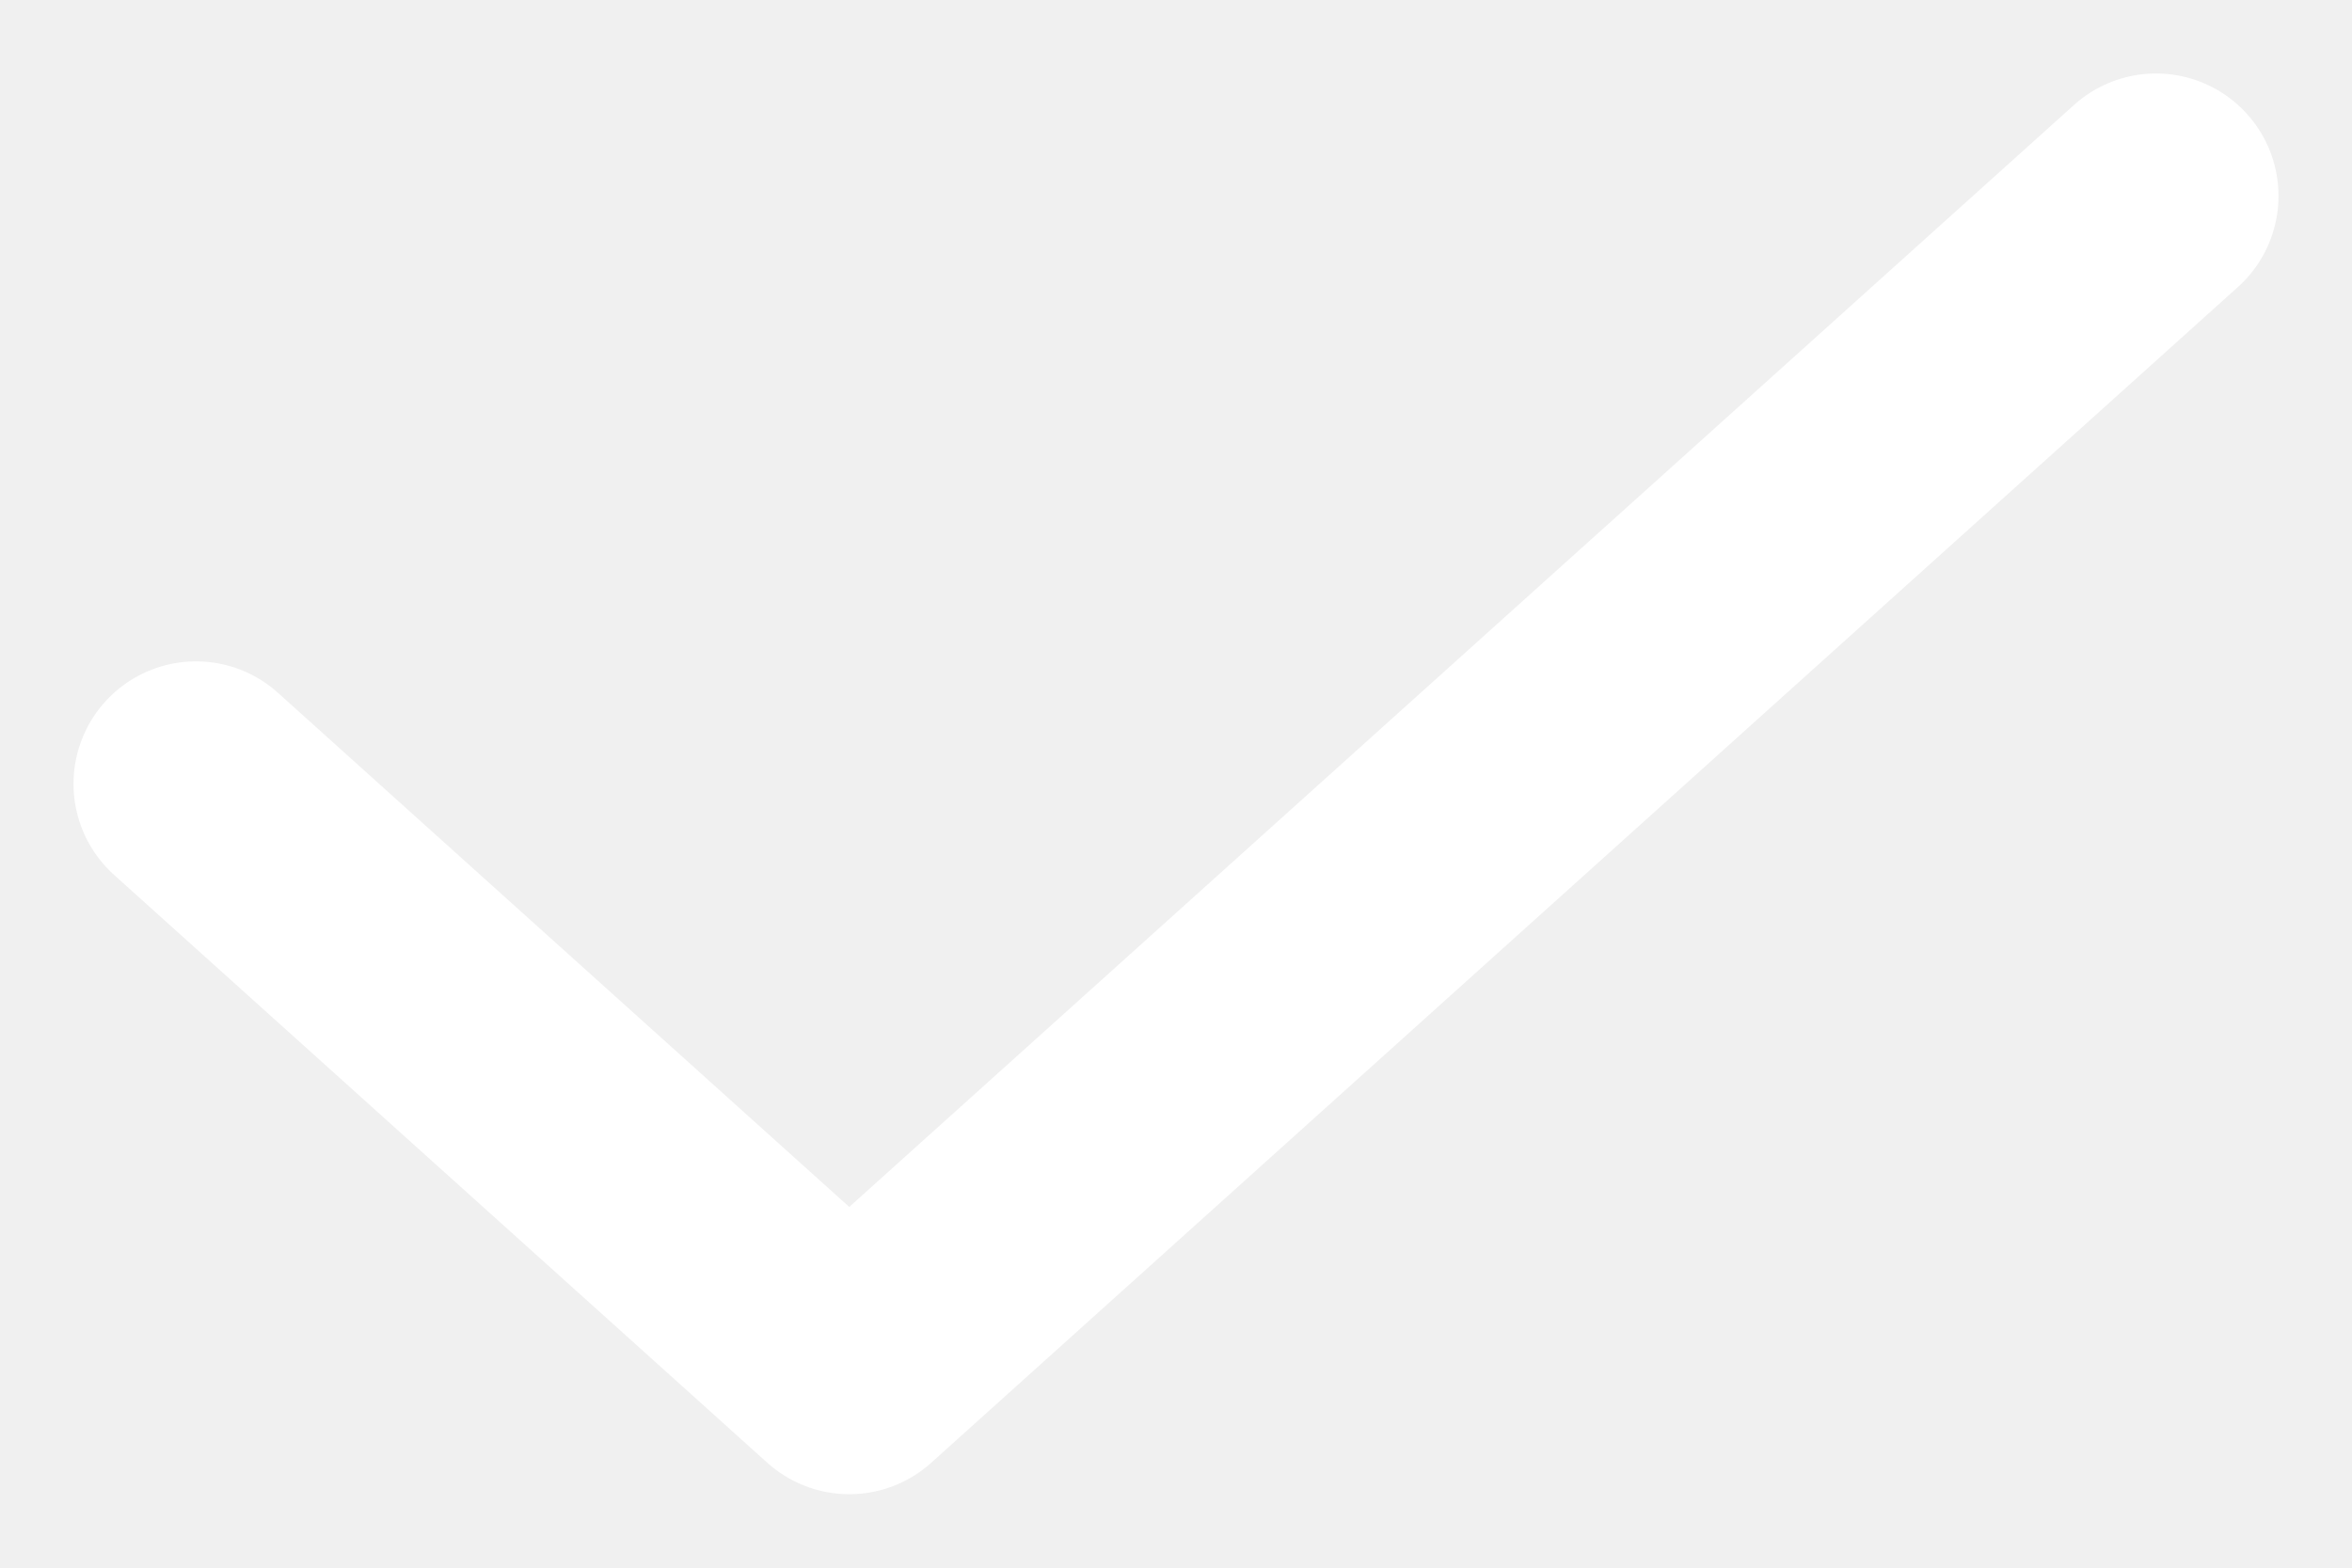
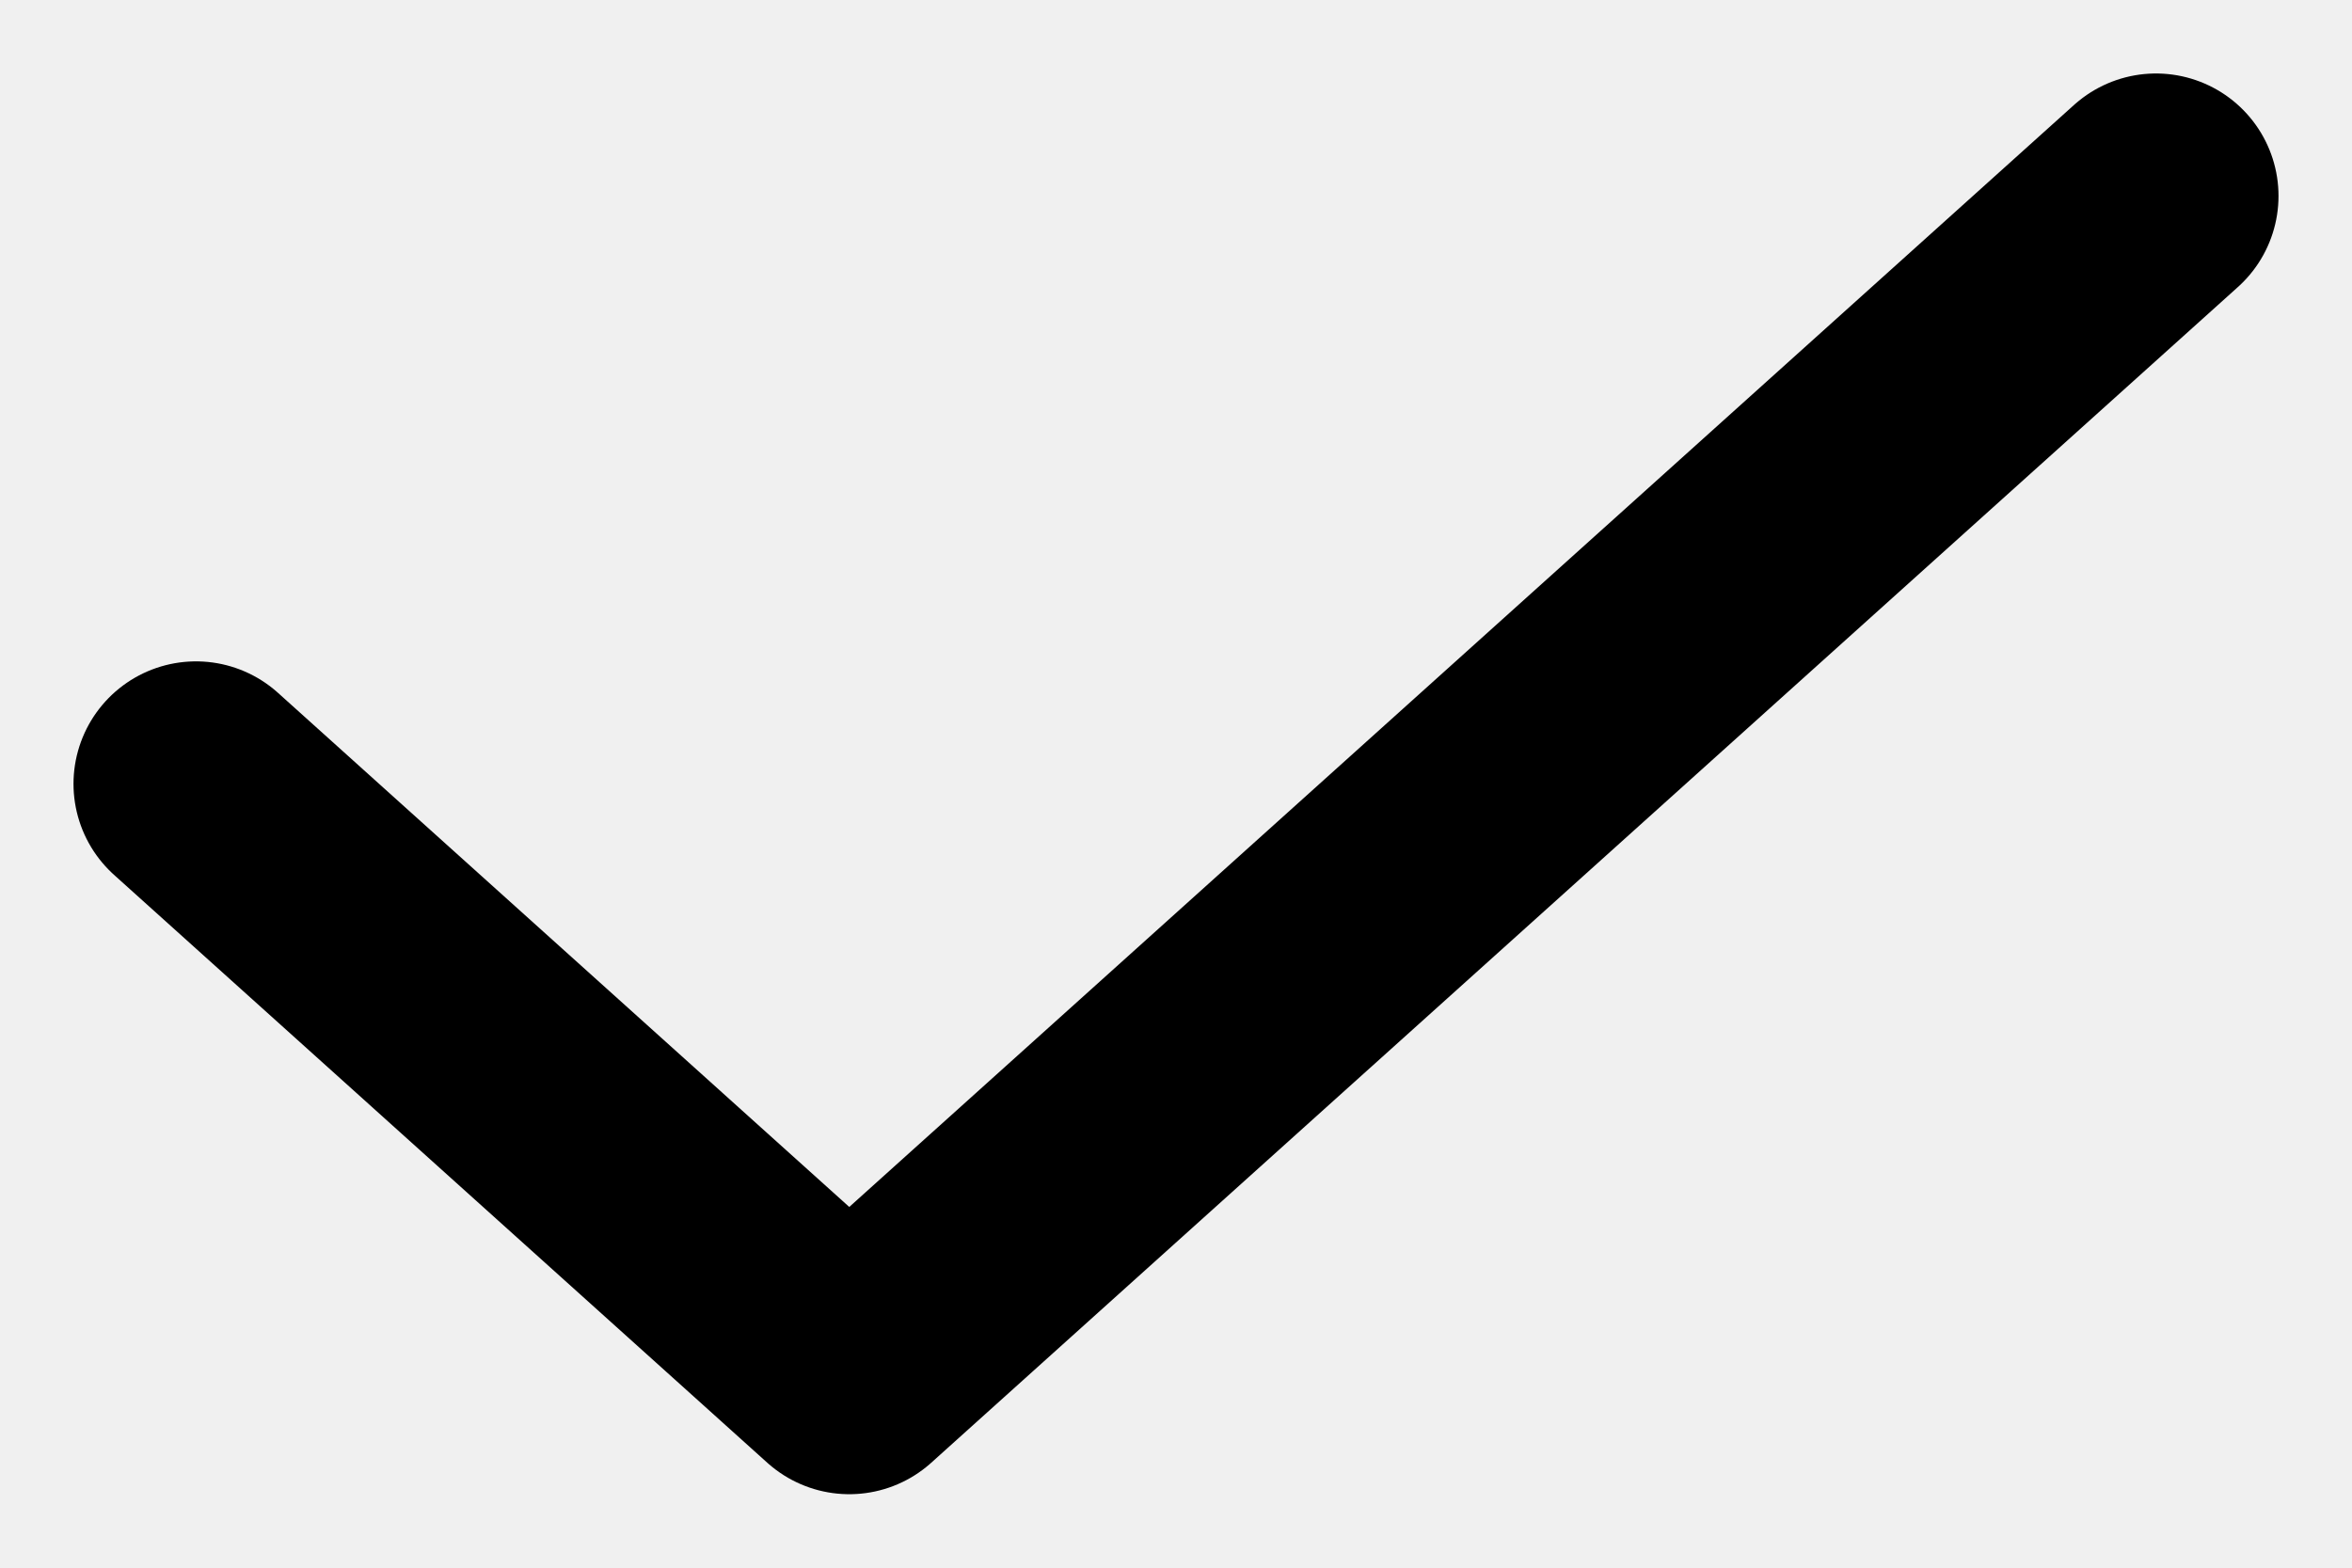
<svg xmlns="http://www.w3.org/2000/svg" width="12" height="8" viewBox="0 0 12 8" fill="none">
-   <path d="M1 4L4.333 7L11 1" stroke="white" stroke-width="1.25" stroke-linecap="round" stroke-linejoin="round" />
+   <path d="M1 4L4.333 7L11 1" stroke="currentColor" stroke-width="1.25" stroke-linecap="round" stroke-linejoin="round" />
</svg>
